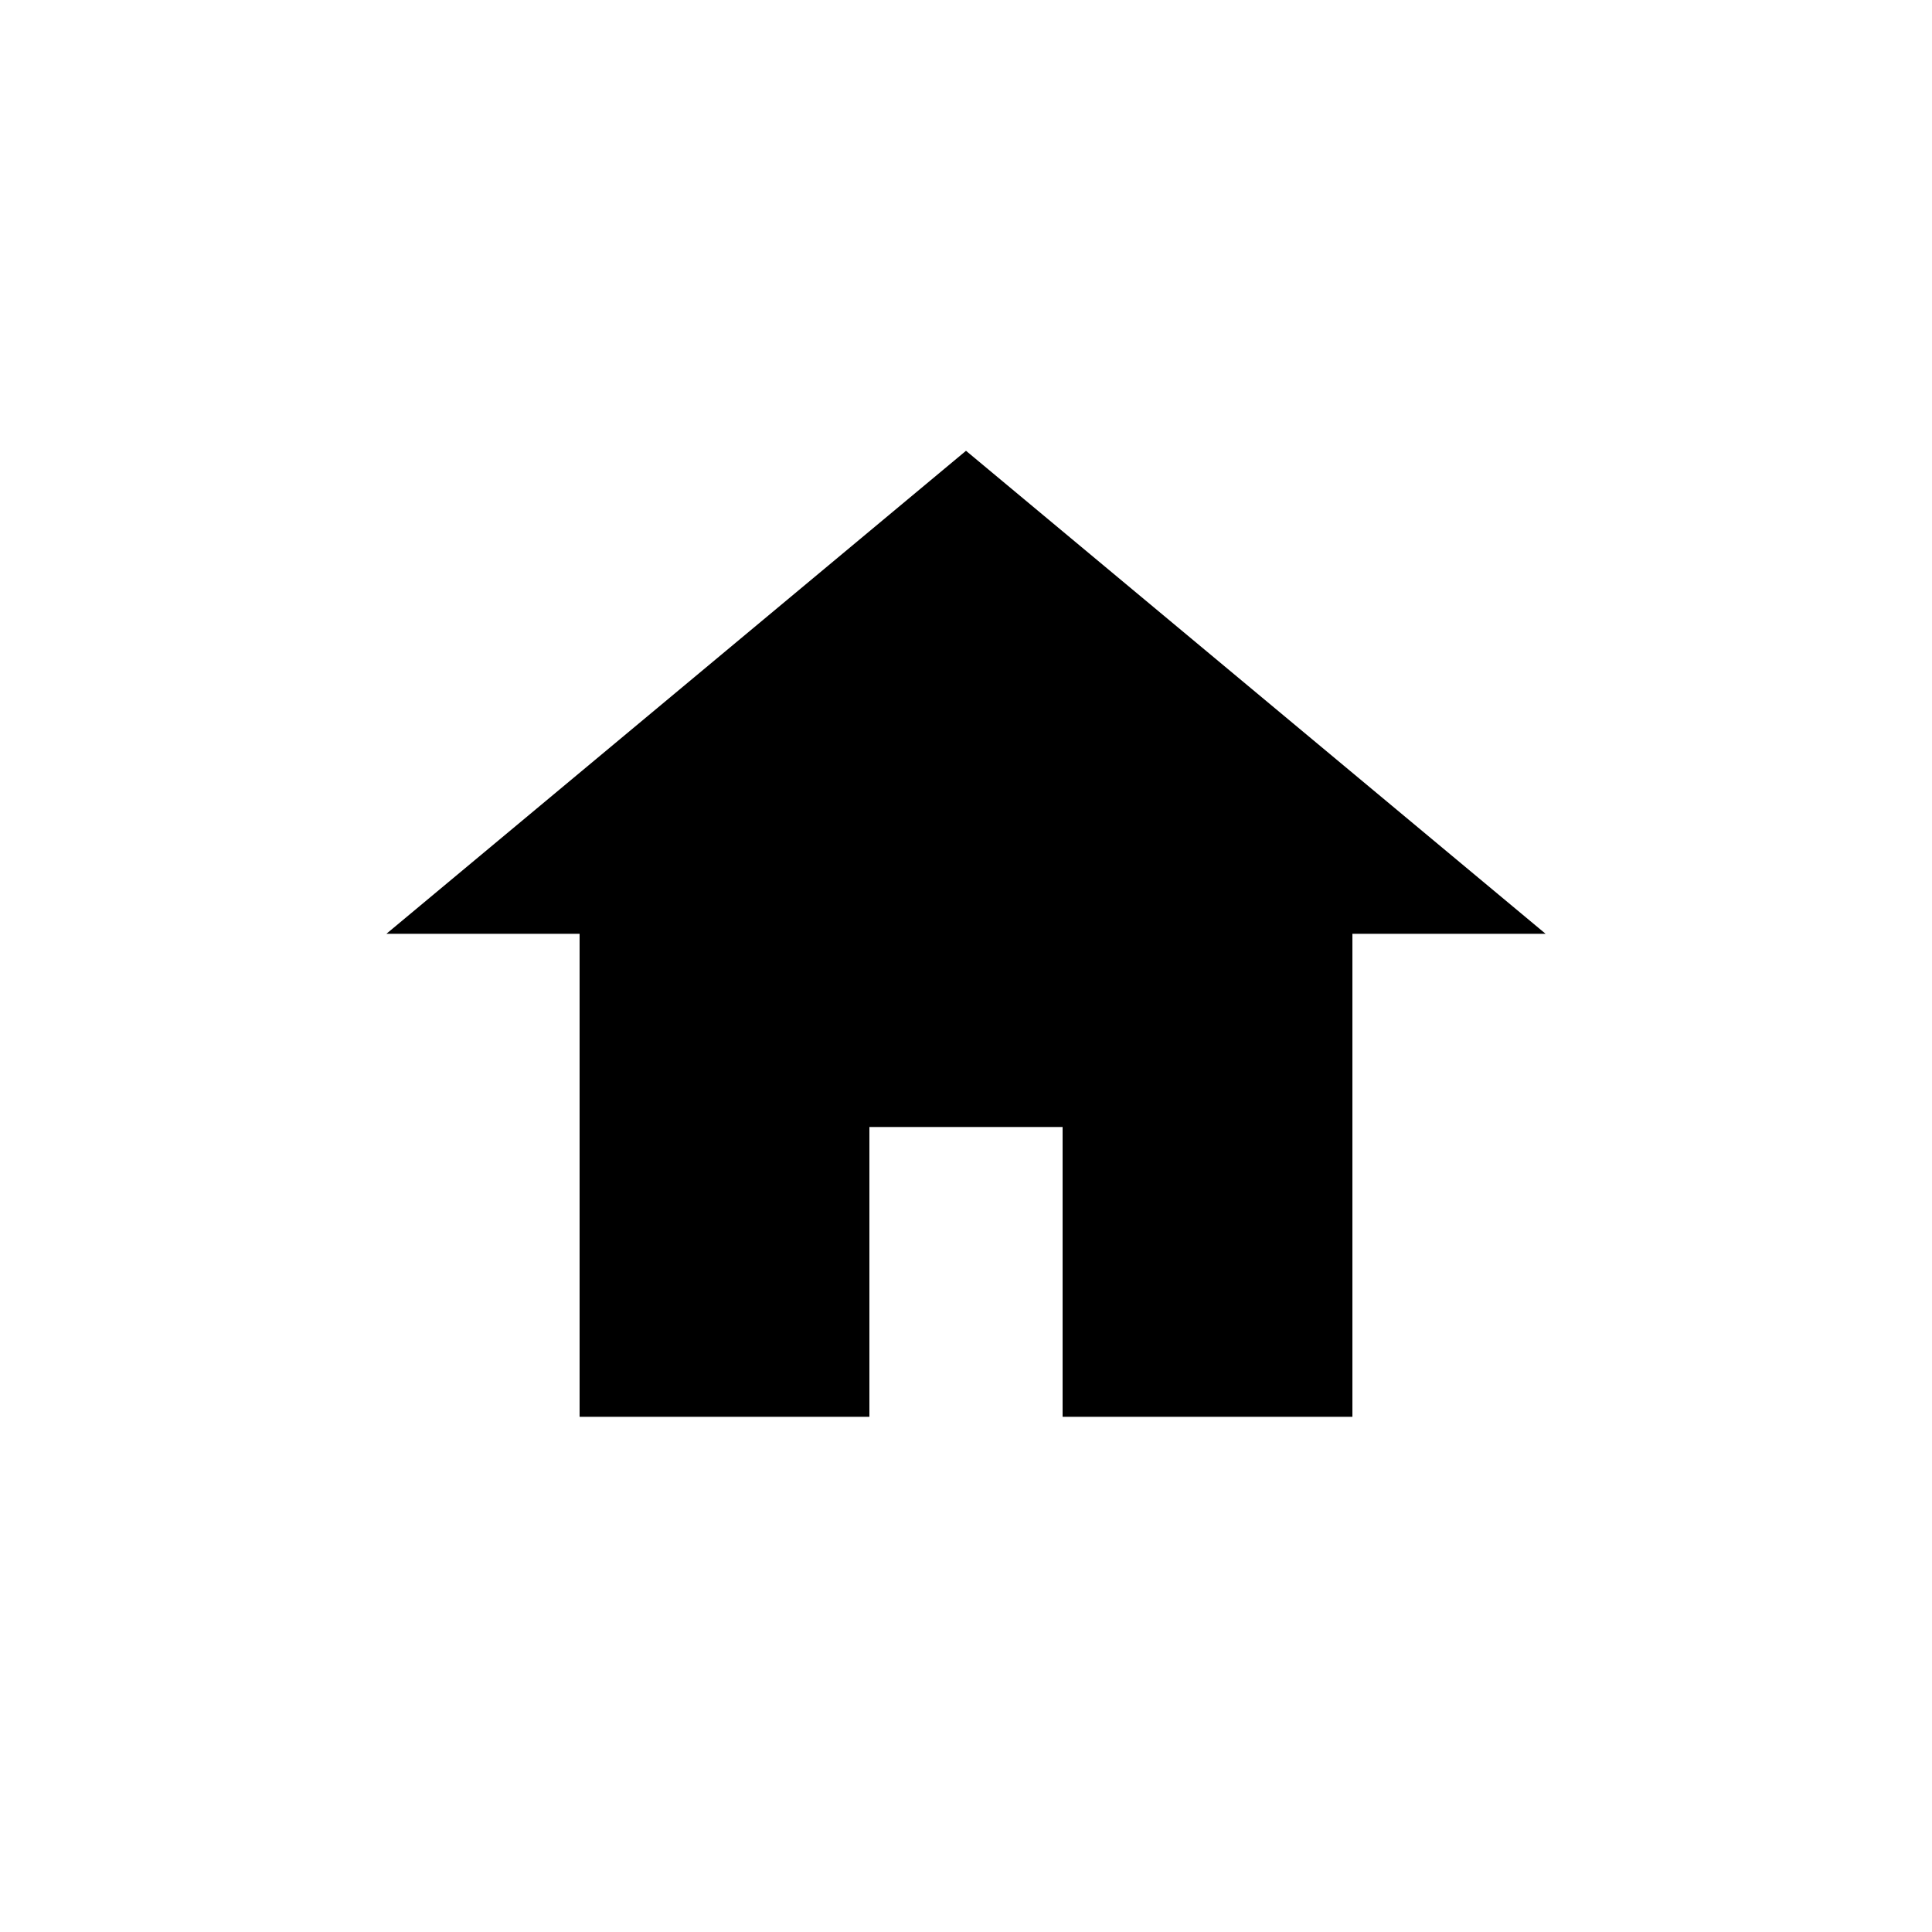
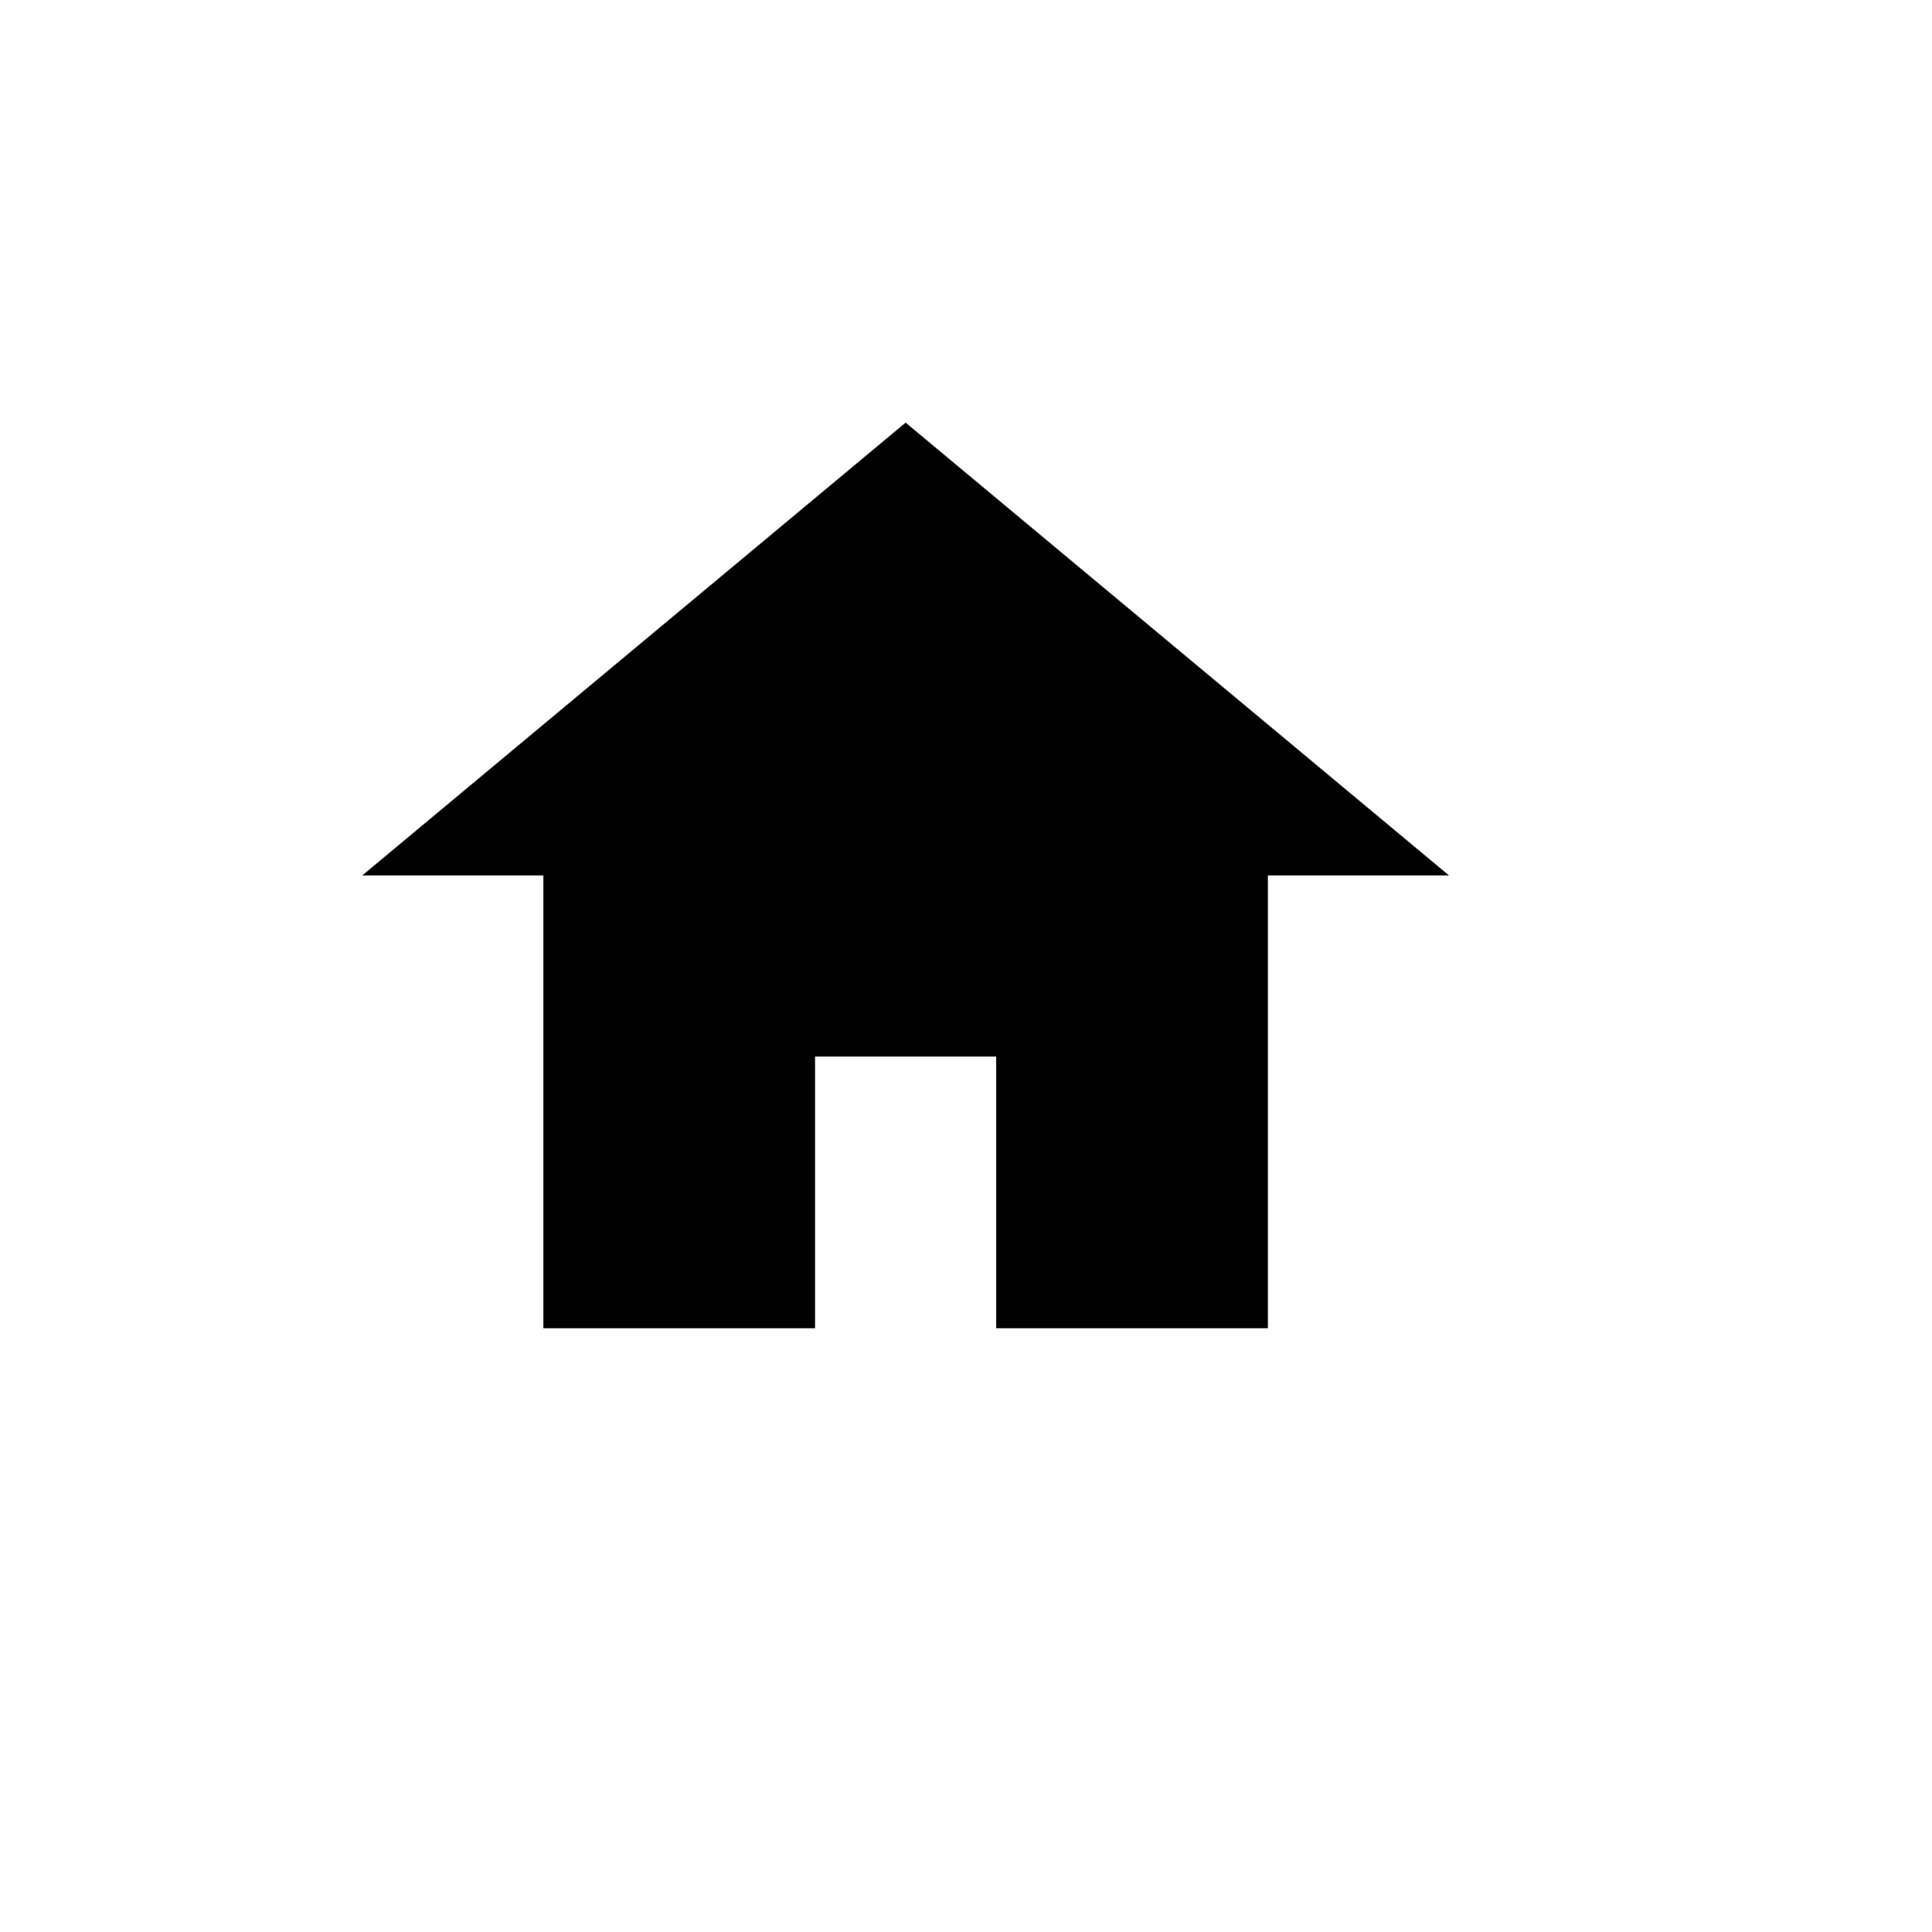
- <svg xmlns="http://www.w3.org/2000/svg" focusable="false" viewBox="0 0 30 30" version="1.1">
+ <svg xmlns="http://www.w3.org/2000/svg" width="32px" height="32px" viewBox="0 0 32 32" version="1.1">
  <polygon fill-rule="nonzero" points="15 7 6 14.5 9 14.5 9 22 13.5 22 13.5 17.5 16.5 17.5 16.5 22 21 22 21 14.5 24 14.5" />
</svg>
